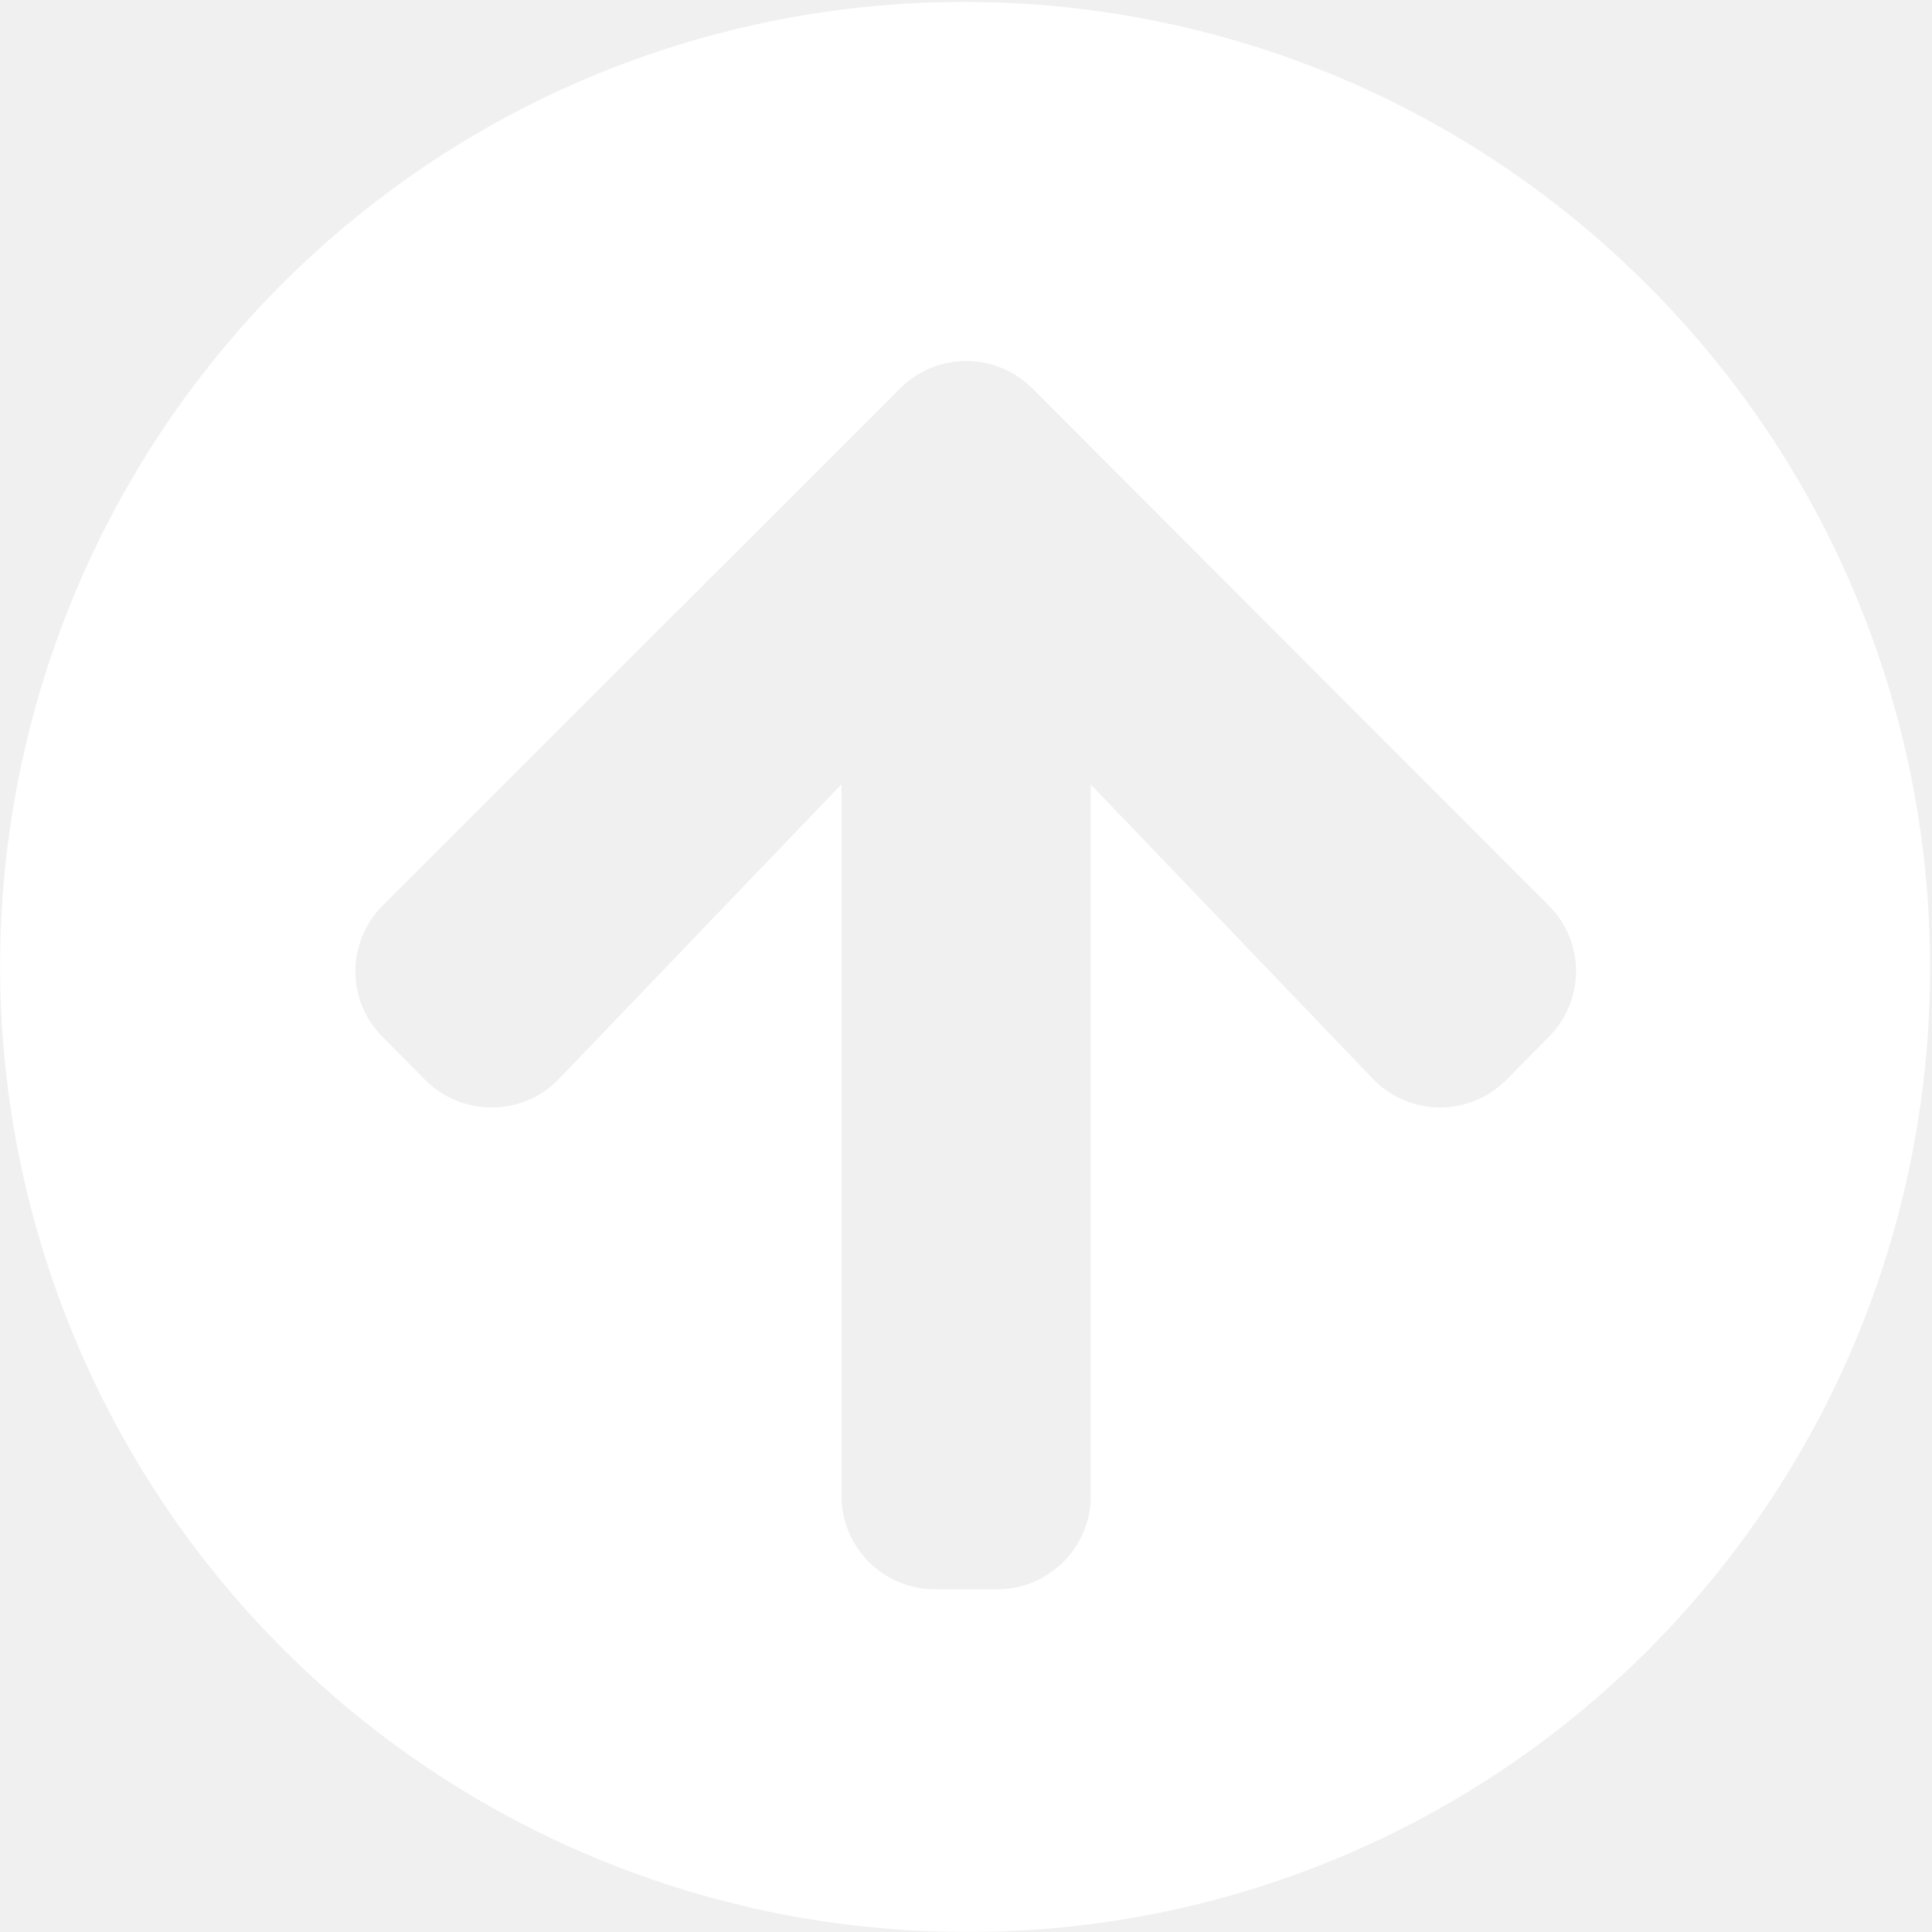
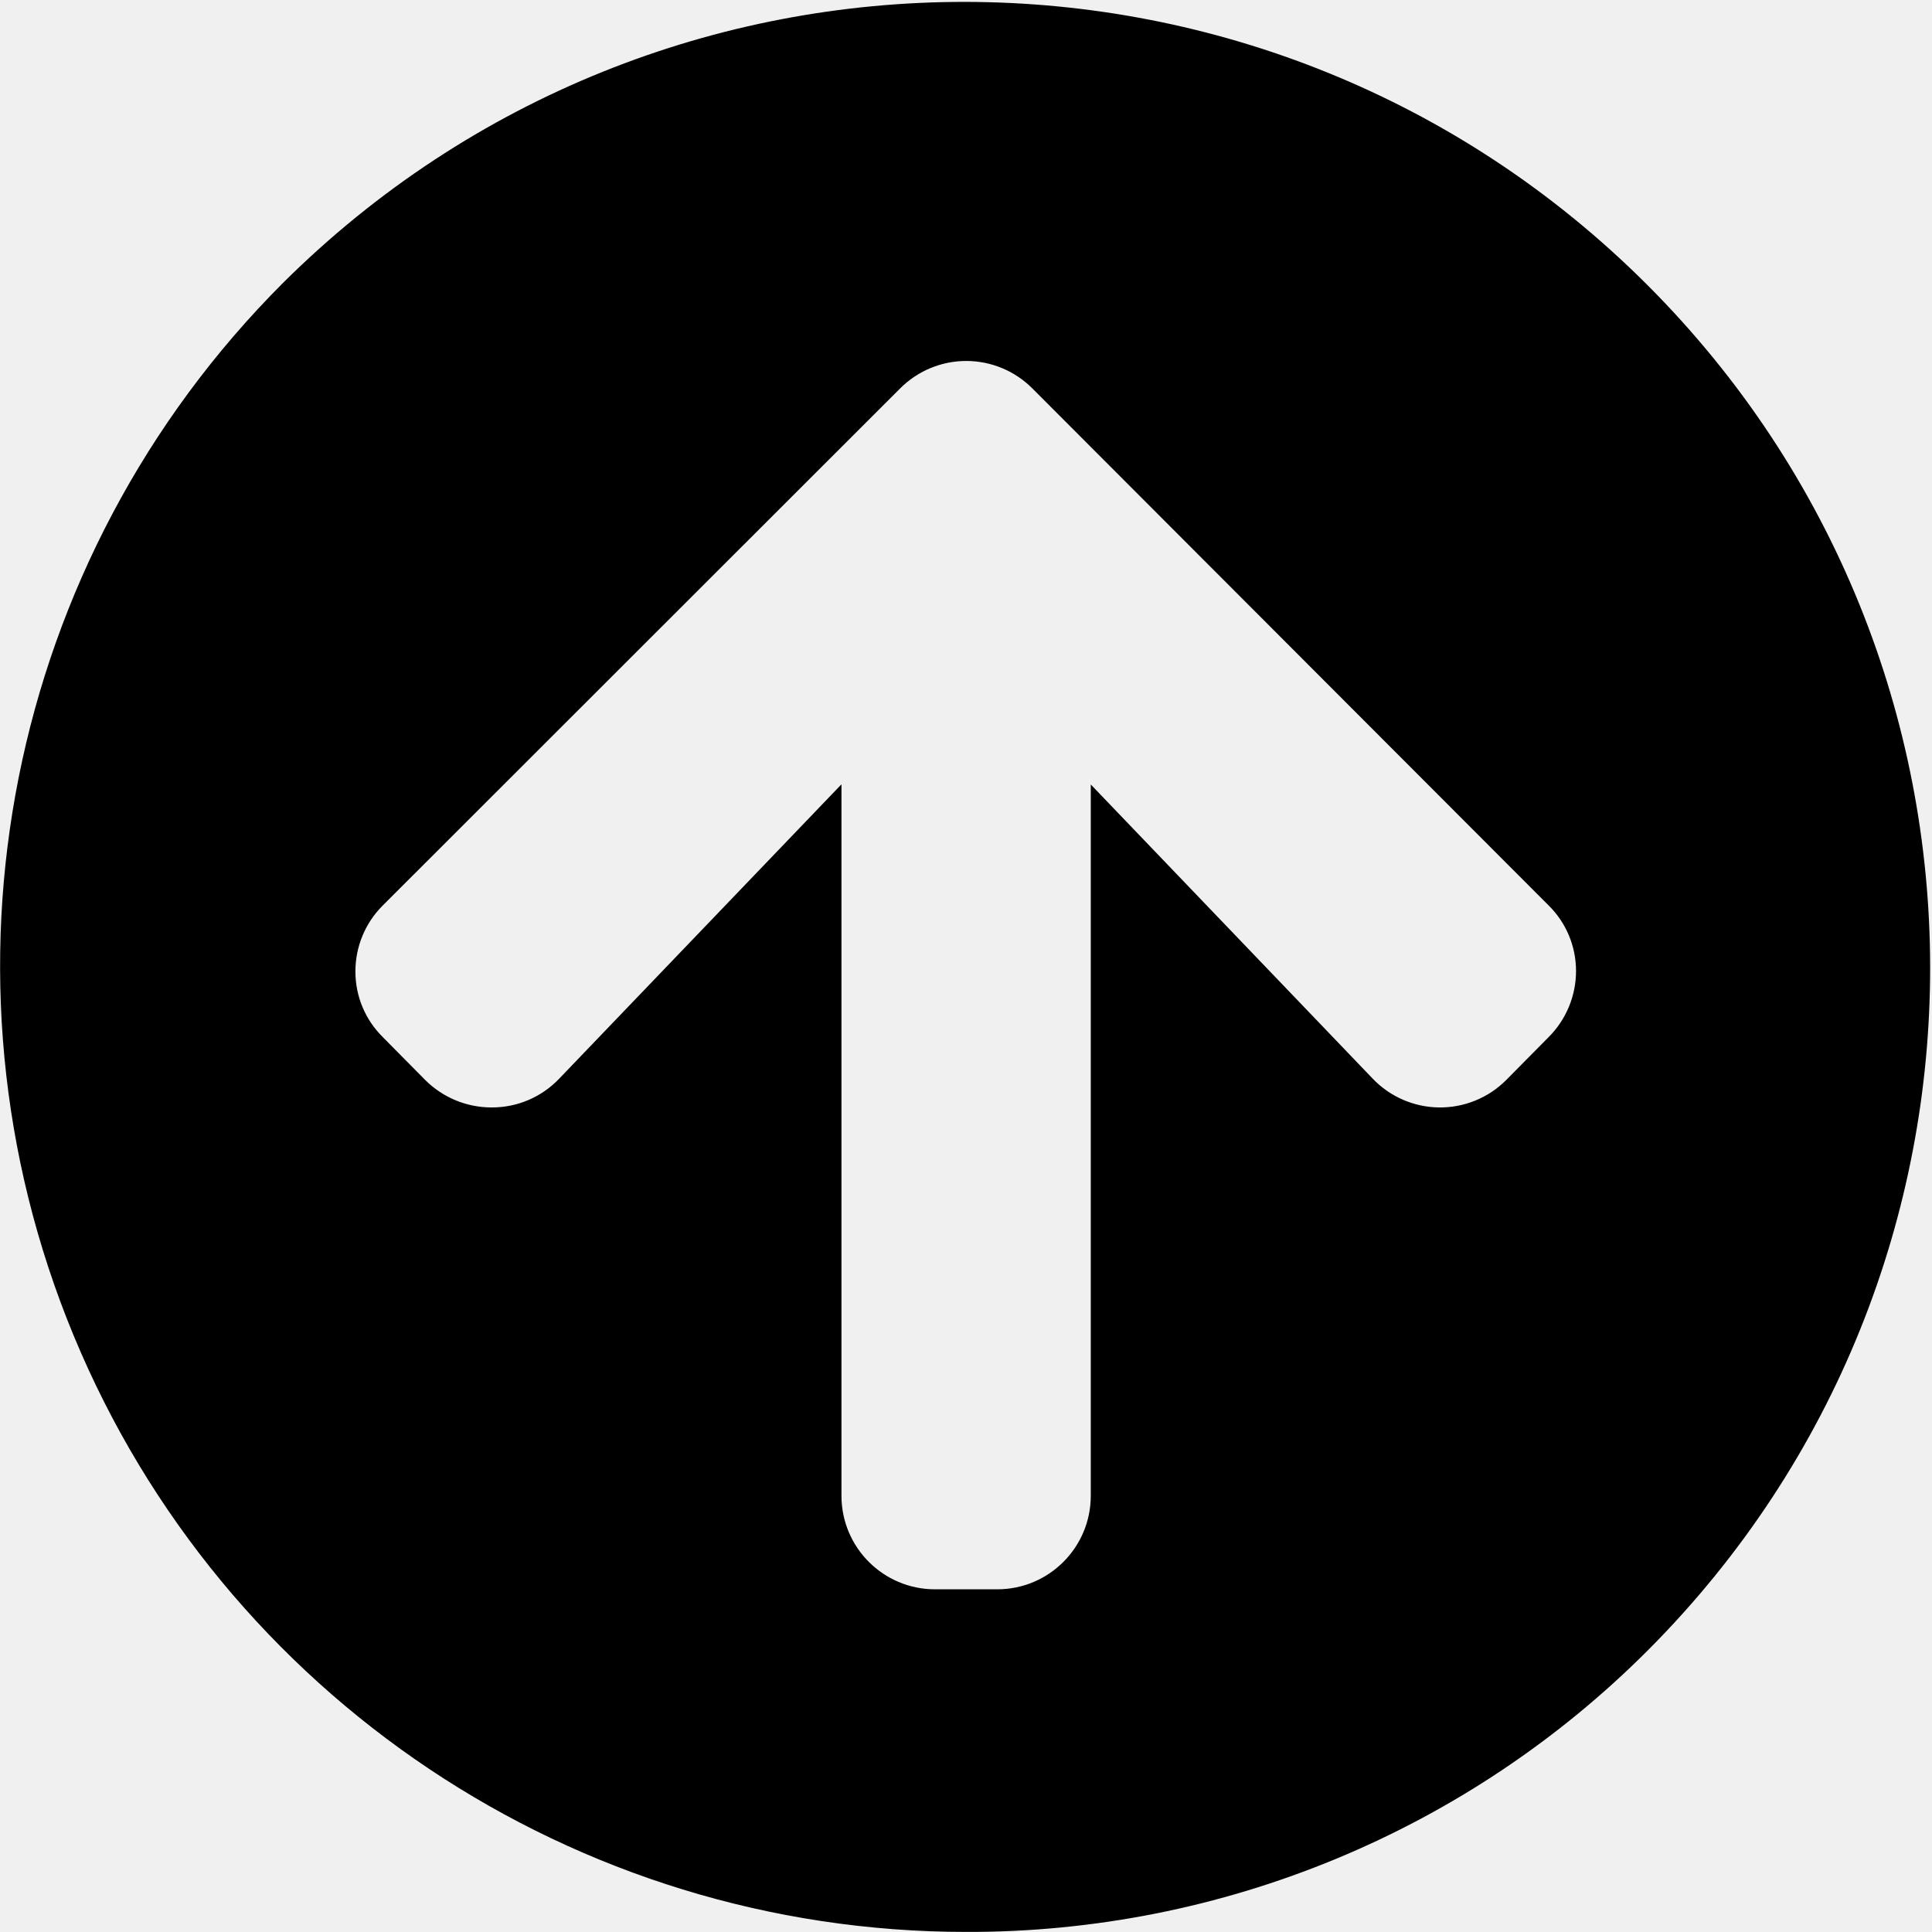
<svg xmlns="http://www.w3.org/2000/svg" width="24" height="24" viewBox="0 0 24 24">
  <defs>
-     <style>.a{fill:rgba(255,255,255,0);}.b{fill:#fff;}</style>
+     <style>.a{fill:rgba(255,255,255,0);}.b{fill:currentColor;}</style>
  </defs>
  <g transform="translate(-1.5 4)">
    <rect class="a" width="24" height="24" transform="translate(1.5 -4)" />
    <g transform="translate(1.5 -4.001)">
      <path class="b" d="M12,24A12,12,0,0,1,3.515,3.516,12,12,0,0,1,20.485,20.487,11.922,11.922,0,0,1,12,24ZM10.453,9.746v8.837a1.162,1.162,0,0,0,1.161,1.161h.775a1.162,1.162,0,0,0,1.161-1.161V9.746l3.5,3.652a1.159,1.159,0,0,0,1.659.021l.527-.533a1.161,1.161,0,0,0,.342-.827,1.142,1.142,0,0,0-.342-.812L12.823,4.825a1.159,1.159,0,0,0-1.64,0L4.757,11.247a1.155,1.155,0,0,0-.342.824,1.142,1.142,0,0,0,.342.815l.527.533a1.166,1.166,0,0,0,.823.339,1.151,1.151,0,0,0,.842-.36l3.5-3.65Z" transform="translate(0 0)" />
    </g>
  </g>
</svg>
